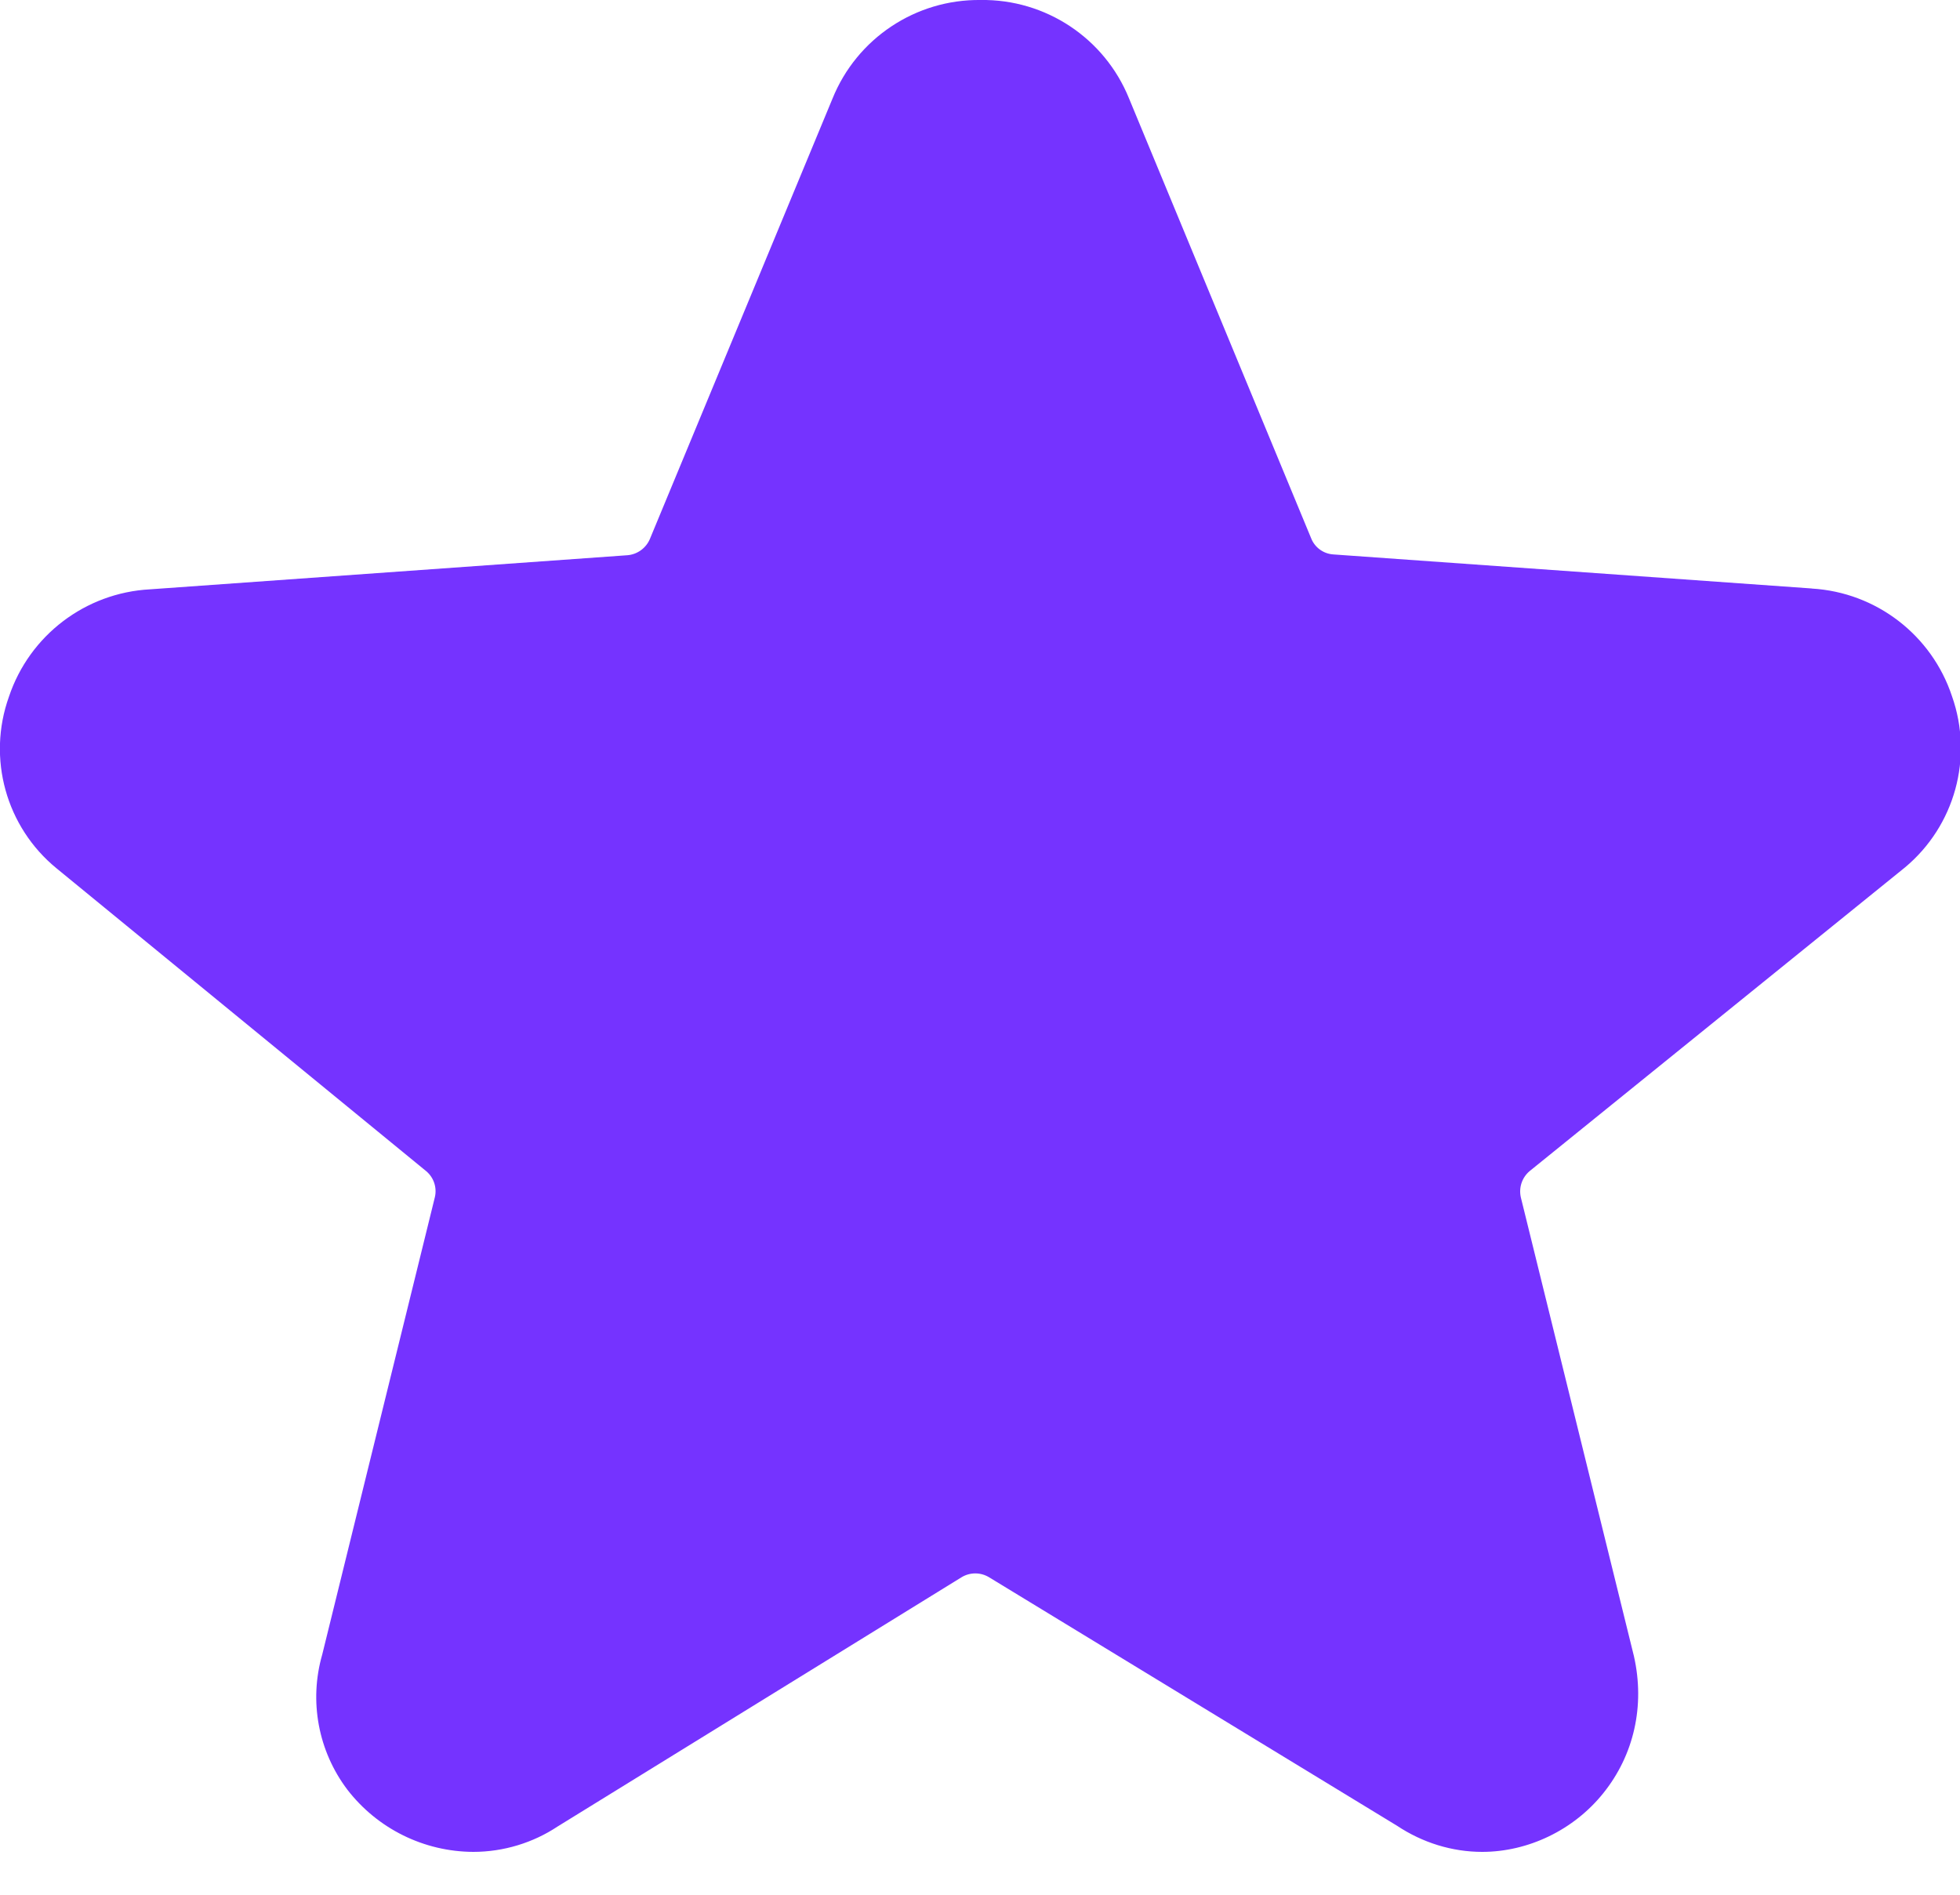
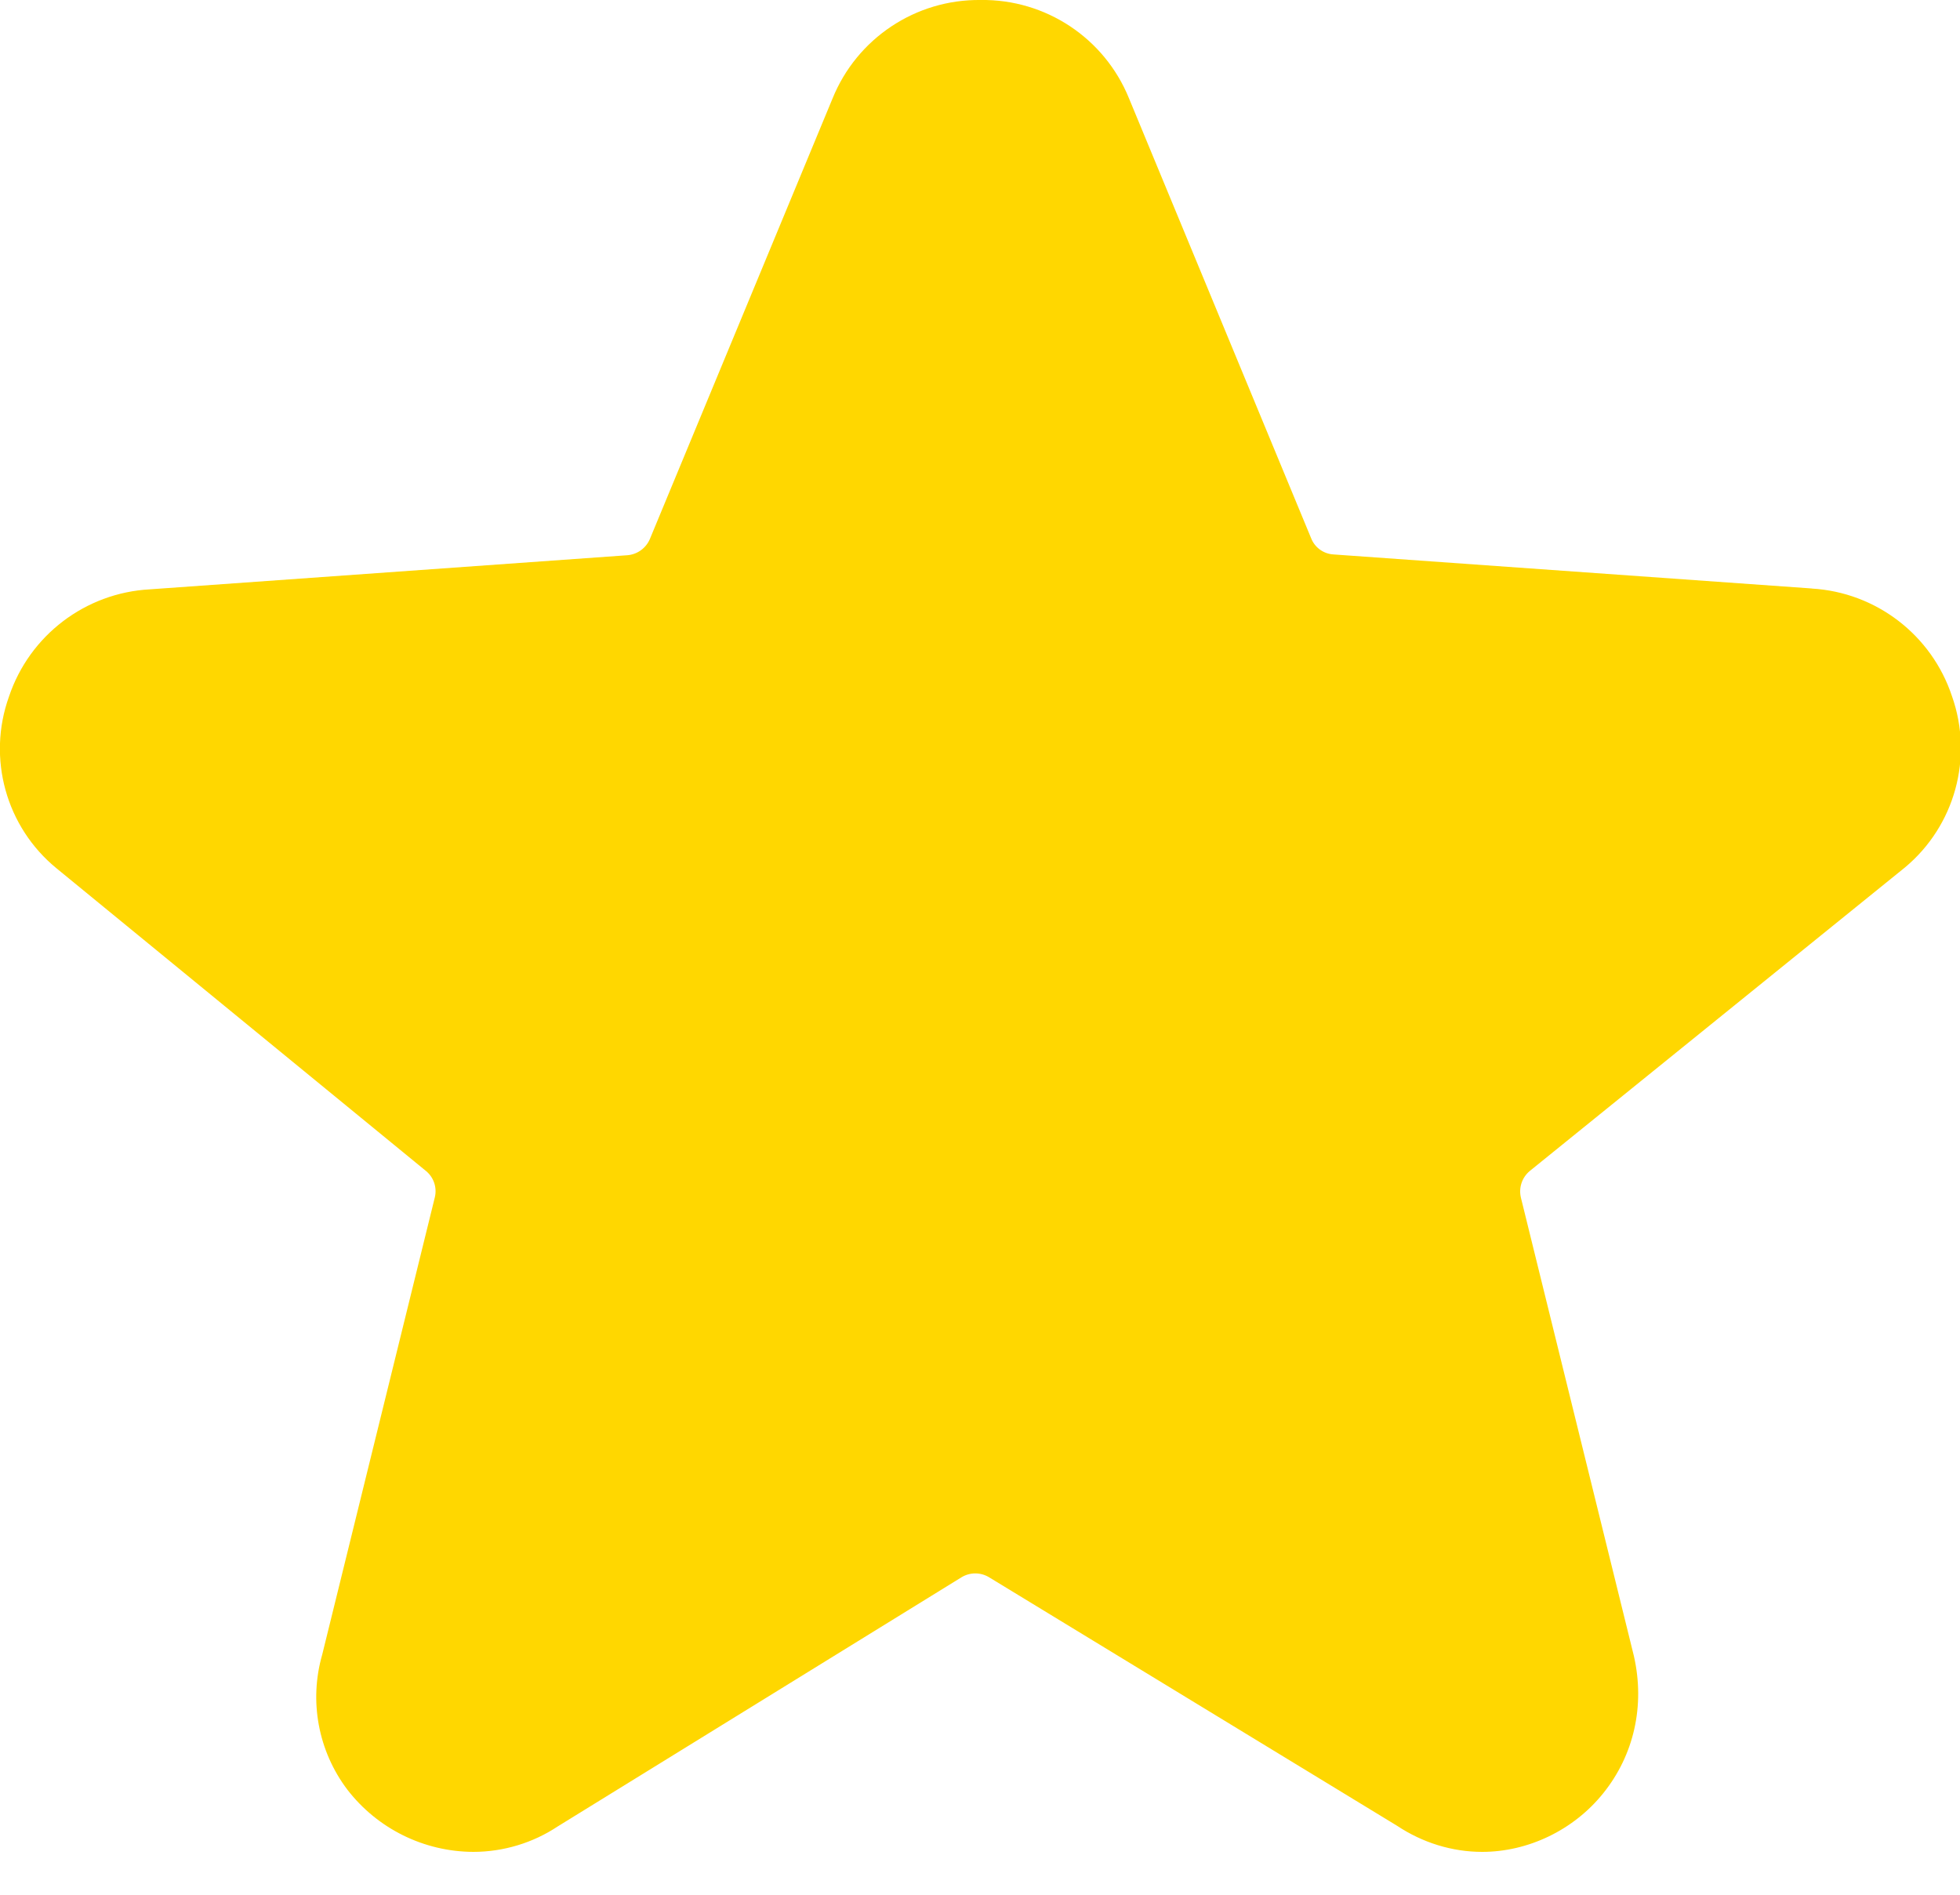
<svg xmlns="http://www.w3.org/2000/svg" width="30" height="29" viewBox="0 0 30 29">
-   <path fill="#7533FF" fill-rule="nonzero" d="M27.731 9.007l-7.32-.521a.392.392 0 0 1-.343-.249L17.28 1.504A2.413 2.413 0 0 0 15.01 0a2.415 2.415 0 0 0-2.268 1.51L9.947 8.25a.41.41 0 0 1-.343.248l-7.308.522a2.413 2.413 0 0 0-2.159 1.643 2.365 2.365 0 0 0 .728 2.627l5.657 4.634a.4.4 0 0 1 .134.4l-1.724 7a2.35 2.35 0 0 0 .385 2.068 2.446 2.446 0 0 0 1.927.952c.464 0 .917-.14 1.29-.388l6.183-3.815a.406.406 0 0 1 .422 0l6.244 3.803c.391.26.844.4 1.303.4.703 0 1.4-.333 1.853-.897.47-.583.642-1.34.47-2.099l-1.73-7.018a.407.407 0 0 1 .134-.406l5.743-4.646a2.38 2.38 0 0 0 .722-2.62 2.41 2.41 0 0 0-2.147-1.65z" />
+   <path fill="#ffd700" fill-rule="nonzero" d="M27.731 9.007l-7.32-.521a.392.392 0 0 1-.343-.249L17.28 1.504A2.413 2.413 0 0 0 15.01 0a2.415 2.415 0 0 0-2.268 1.51L9.947 8.25a.41.41 0 0 1-.343.248l-7.308.522a2.413 2.413 0 0 0-2.159 1.643 2.365 2.365 0 0 0 .728 2.627l5.657 4.634a.4.4 0 0 1 .134.4l-1.724 7a2.35 2.35 0 0 0 .385 2.068 2.446 2.446 0 0 0 1.927.952c.464 0 .917-.14 1.29-.388l6.183-3.815a.406.406 0 0 1 .422 0l6.244 3.803c.391.26.844.4 1.303.4.703 0 1.4-.333 1.853-.897.47-.583.642-1.34.47-2.099l-1.73-7.018a.407.407 0 0 1 .134-.406l5.743-4.646a2.38 2.38 0 0 0 .722-2.62 2.41 2.41 0 0 0-2.147-1.65z" />
</svg>
